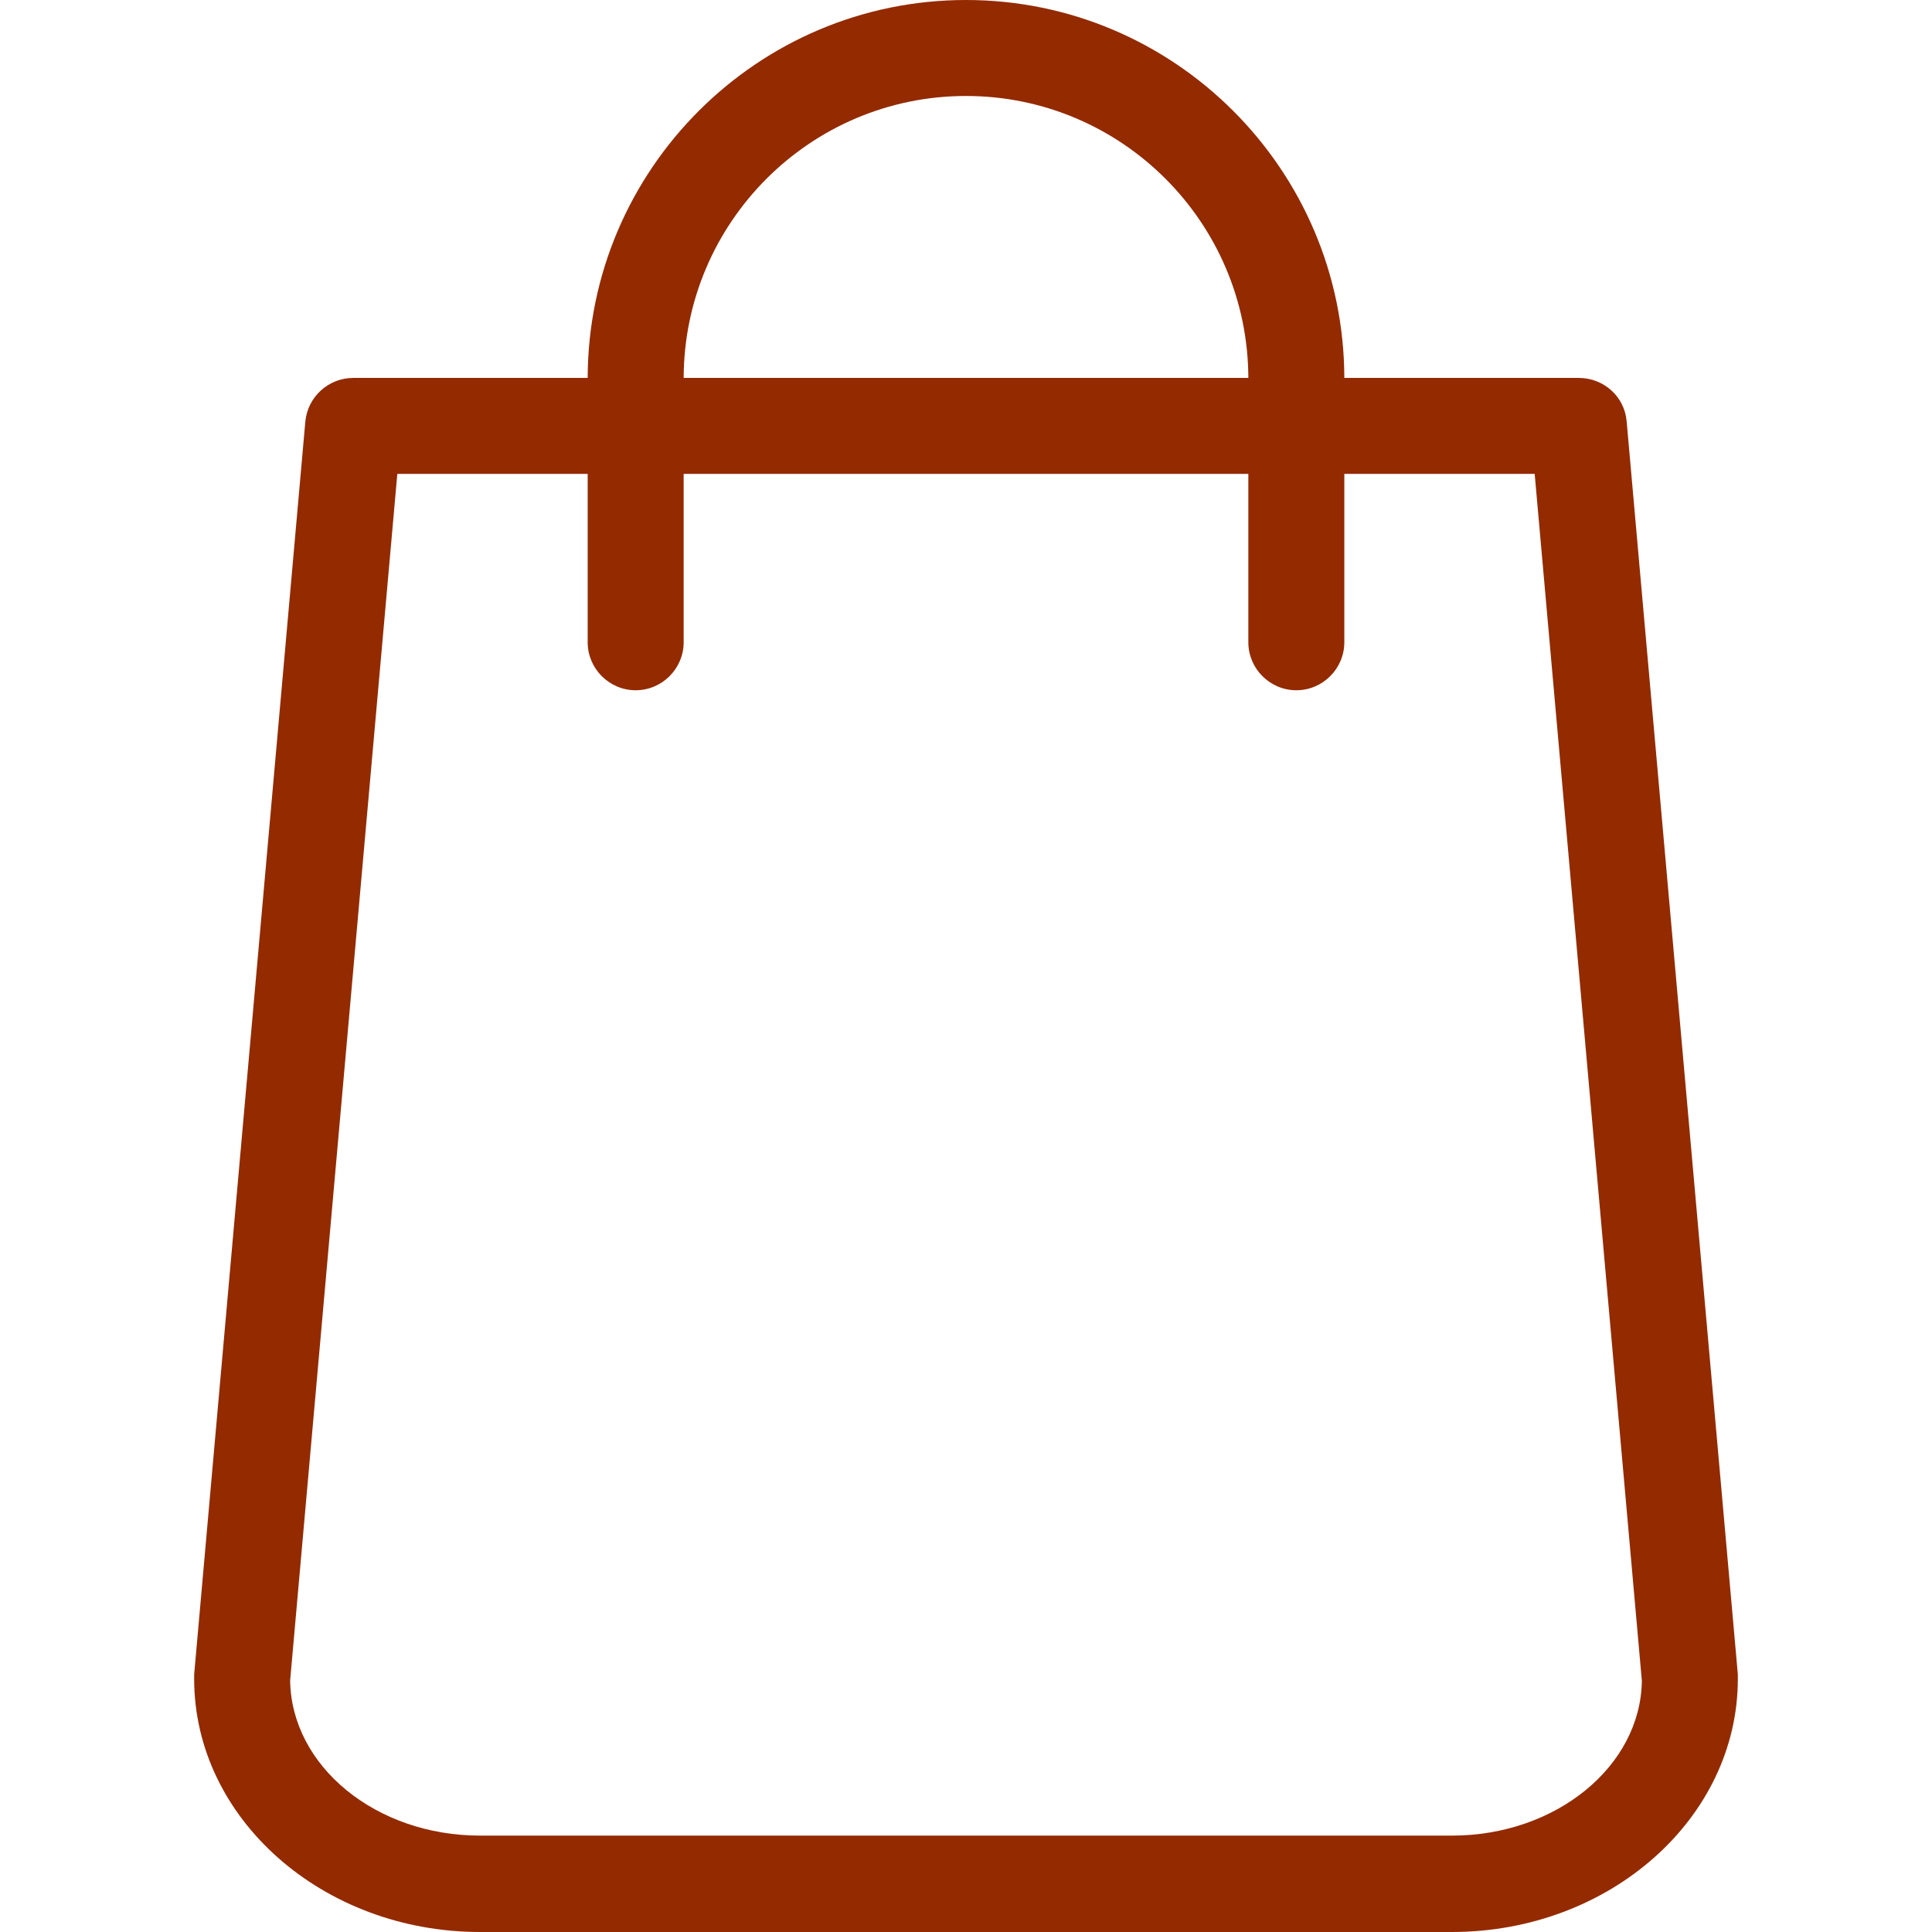
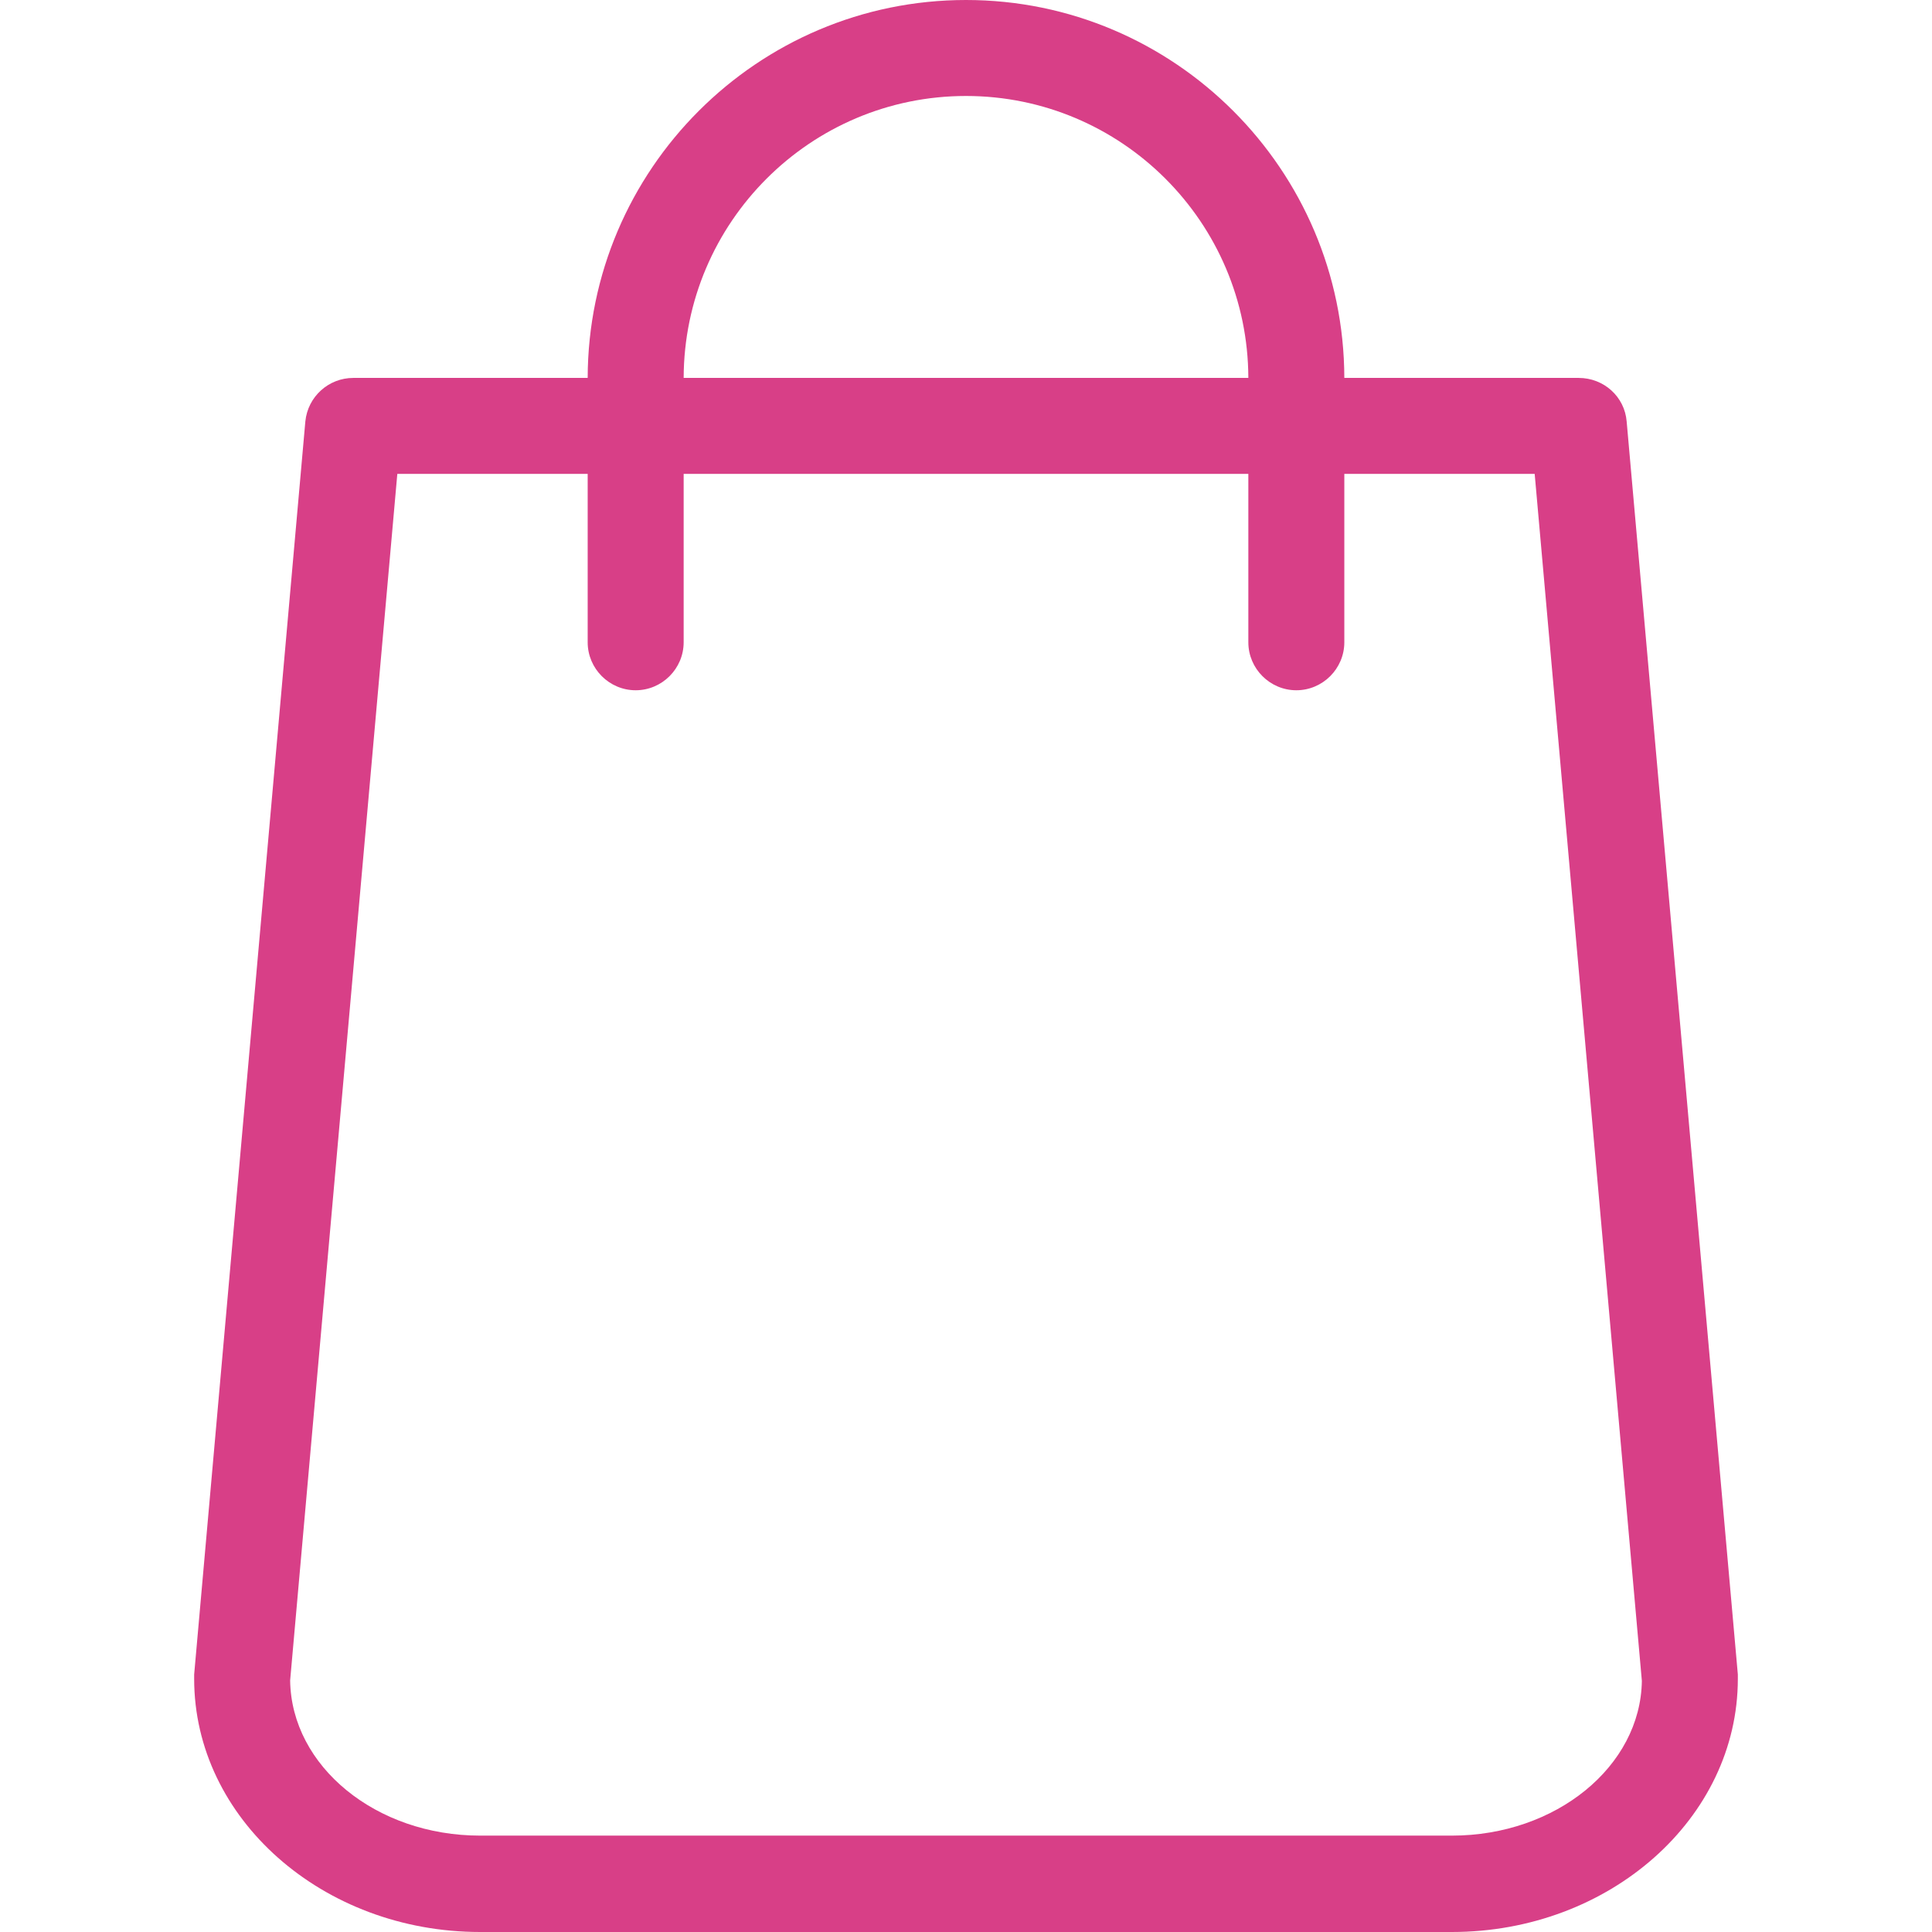
- <svg xmlns="http://www.w3.org/2000/svg" fill="#942a00" height="26px" width="26px" version="1.1" id="Capa_1" viewBox="0 0 483.1 483.1" xml:space="preserve">
+ <svg xmlns="http://www.w3.org/2000/svg" fill="#D83F87" height="26px" width="26px" version="1.1" id="Capa_1" viewBox="0 0 483.1 483.1" xml:space="preserve">
  <g>
    <path d="M434.55,418.7l-27.8-313.3c-0.5-6.2-5.7-10.9-12-10.9h-58.6c-0.1-52.1-42.5-94.5-94.6-94.5s-94.5,42.4-94.6,94.5h-58.6   c-6.2,0-11.4,4.7-12,10.9l-27.8,313.3c0,0.4,0,0.7,0,1.1c0,34.9,32.1,63.3,71.5,63.3h243c39.4,0,71.5-28.4,71.5-63.3   C434.55,419.4,434.55,419.1,434.55,418.7z M241.55,24c38.9,0,70.5,31.6,70.6,70.5h-141.2C171.05,55.6,202.65,24,241.55,24z    M363.05,459h-243c-26,0-47.2-17.3-47.5-38.8l26.8-301.7h47.6v42.1c0,6.6,5.4,12,12,12s12-5.4,12-12v-42.1h141.2v42.1   c0,6.6,5.4,12,12,12s12-5.4,12-12v-42.1h47.6l26.8,301.8C410.25,441.7,389.05,459,363.05,459z" />
  </g>
</svg>
